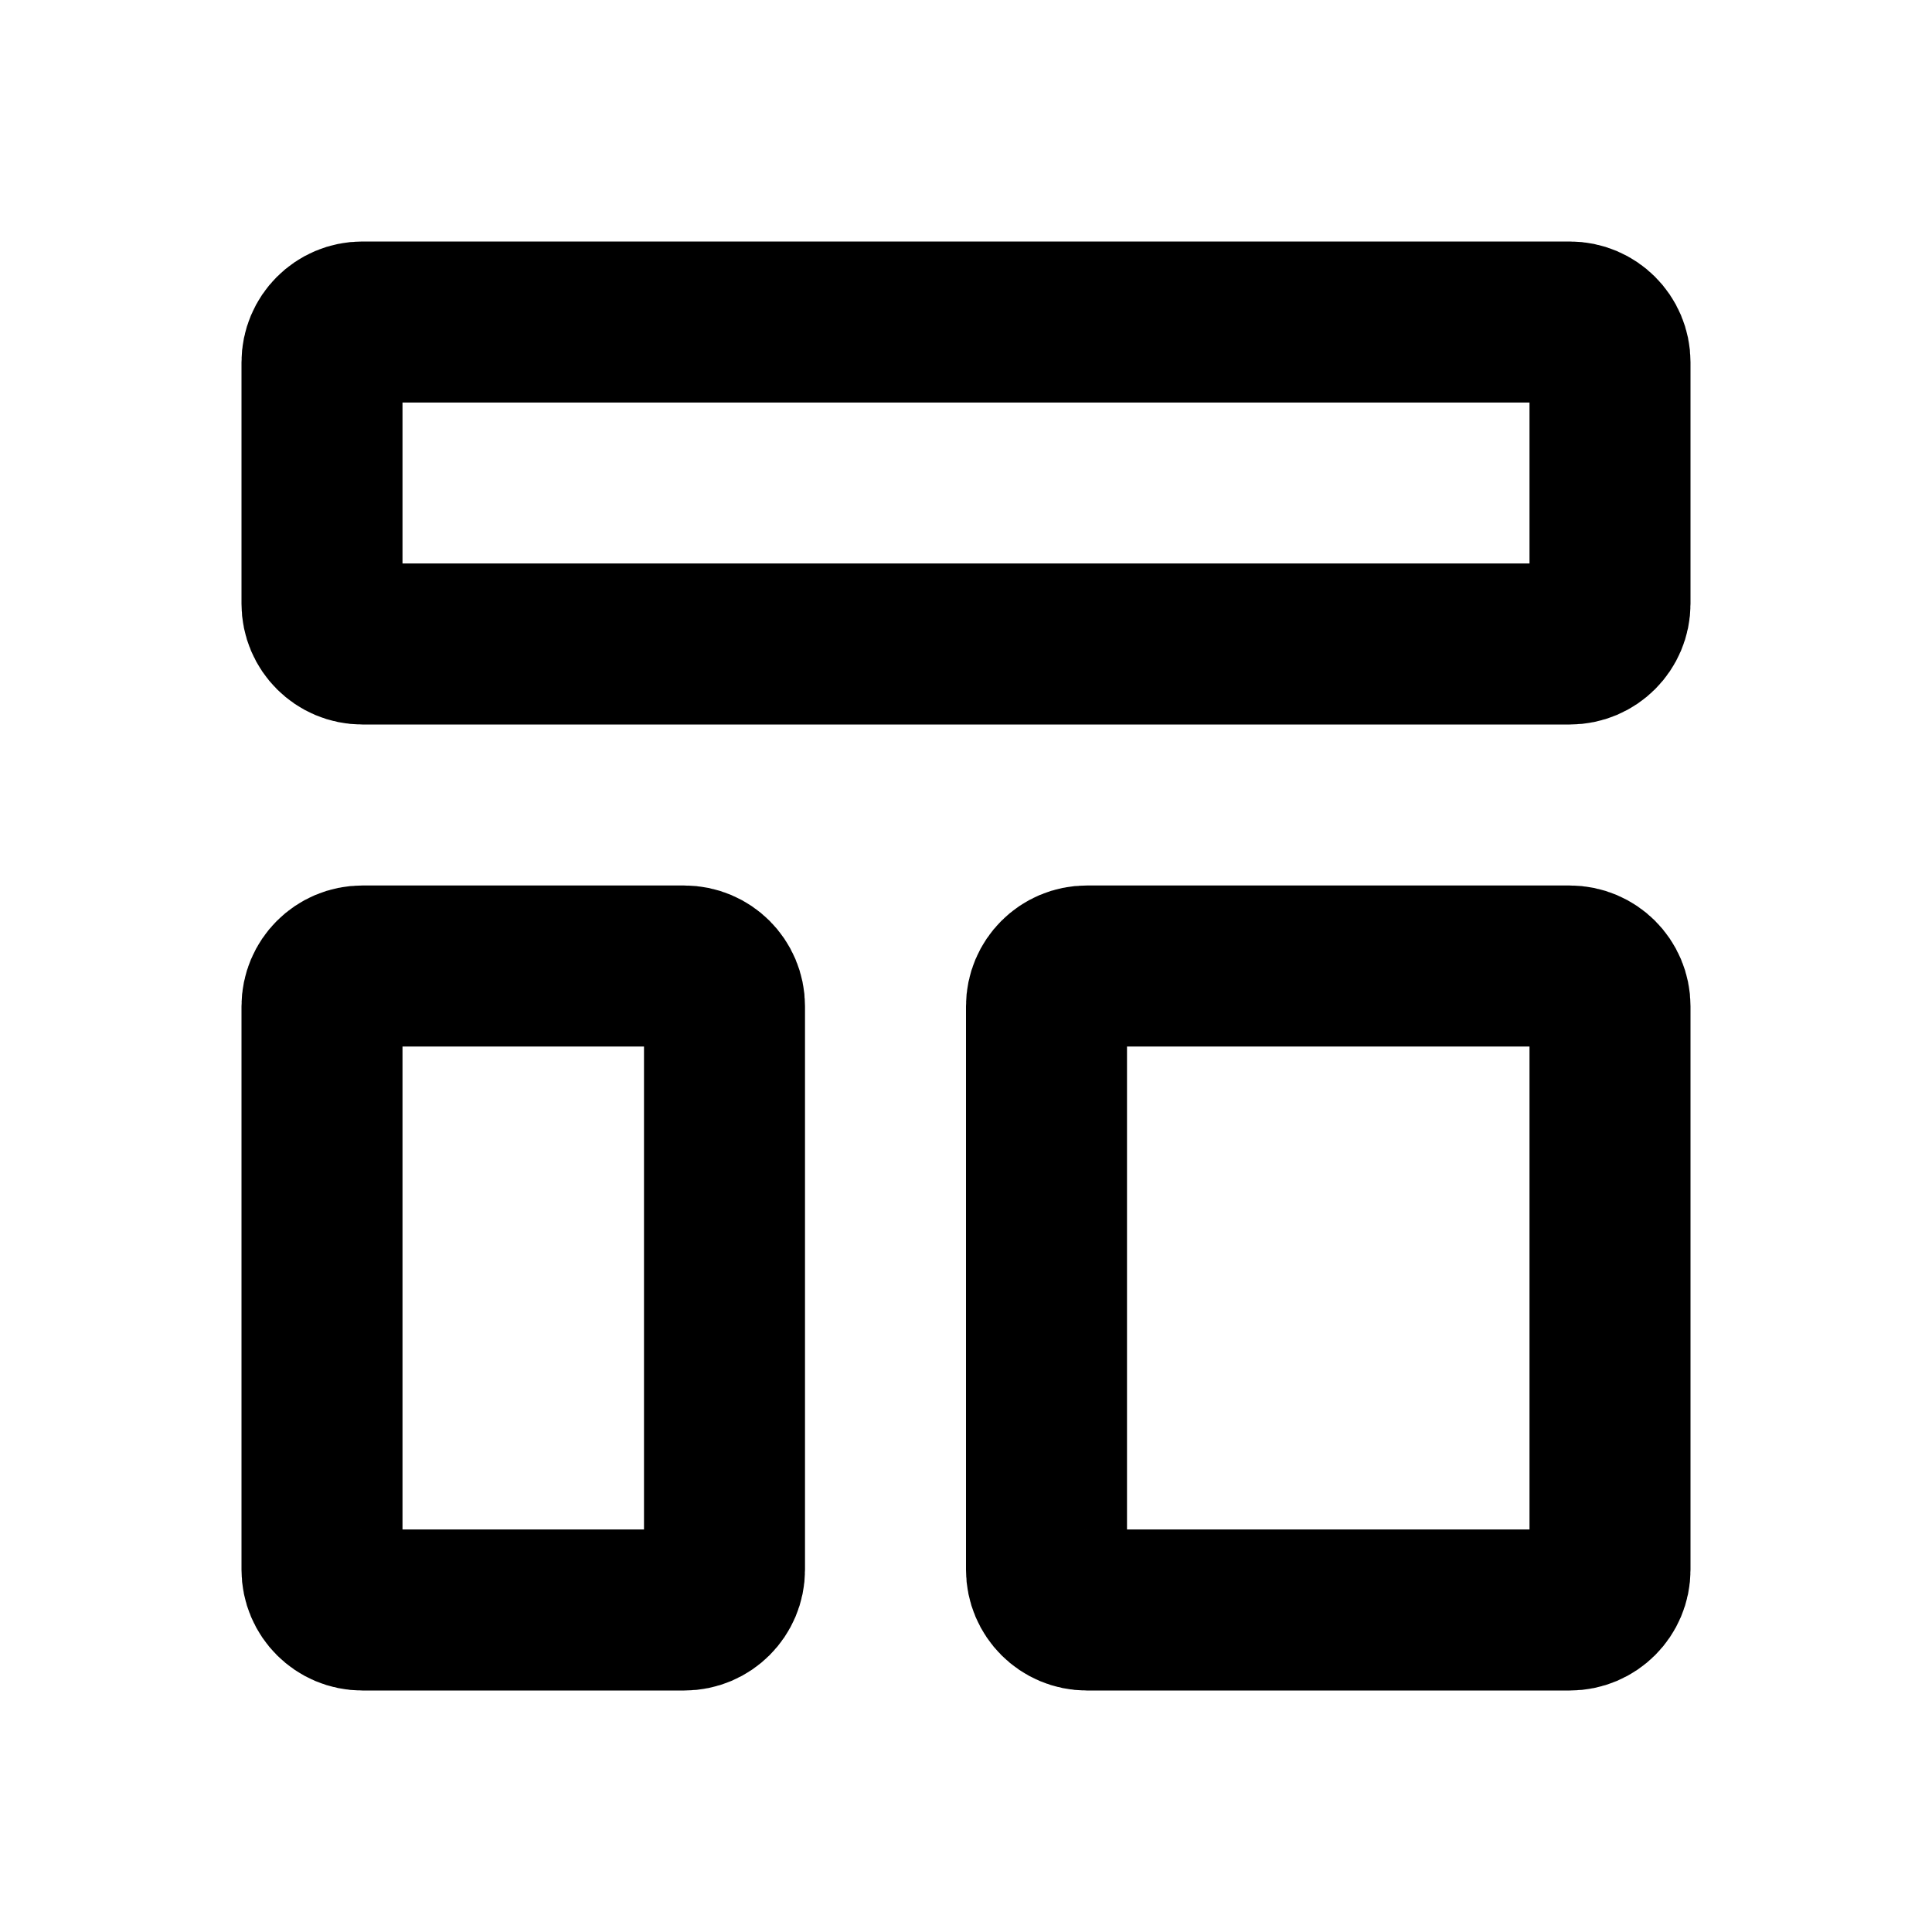
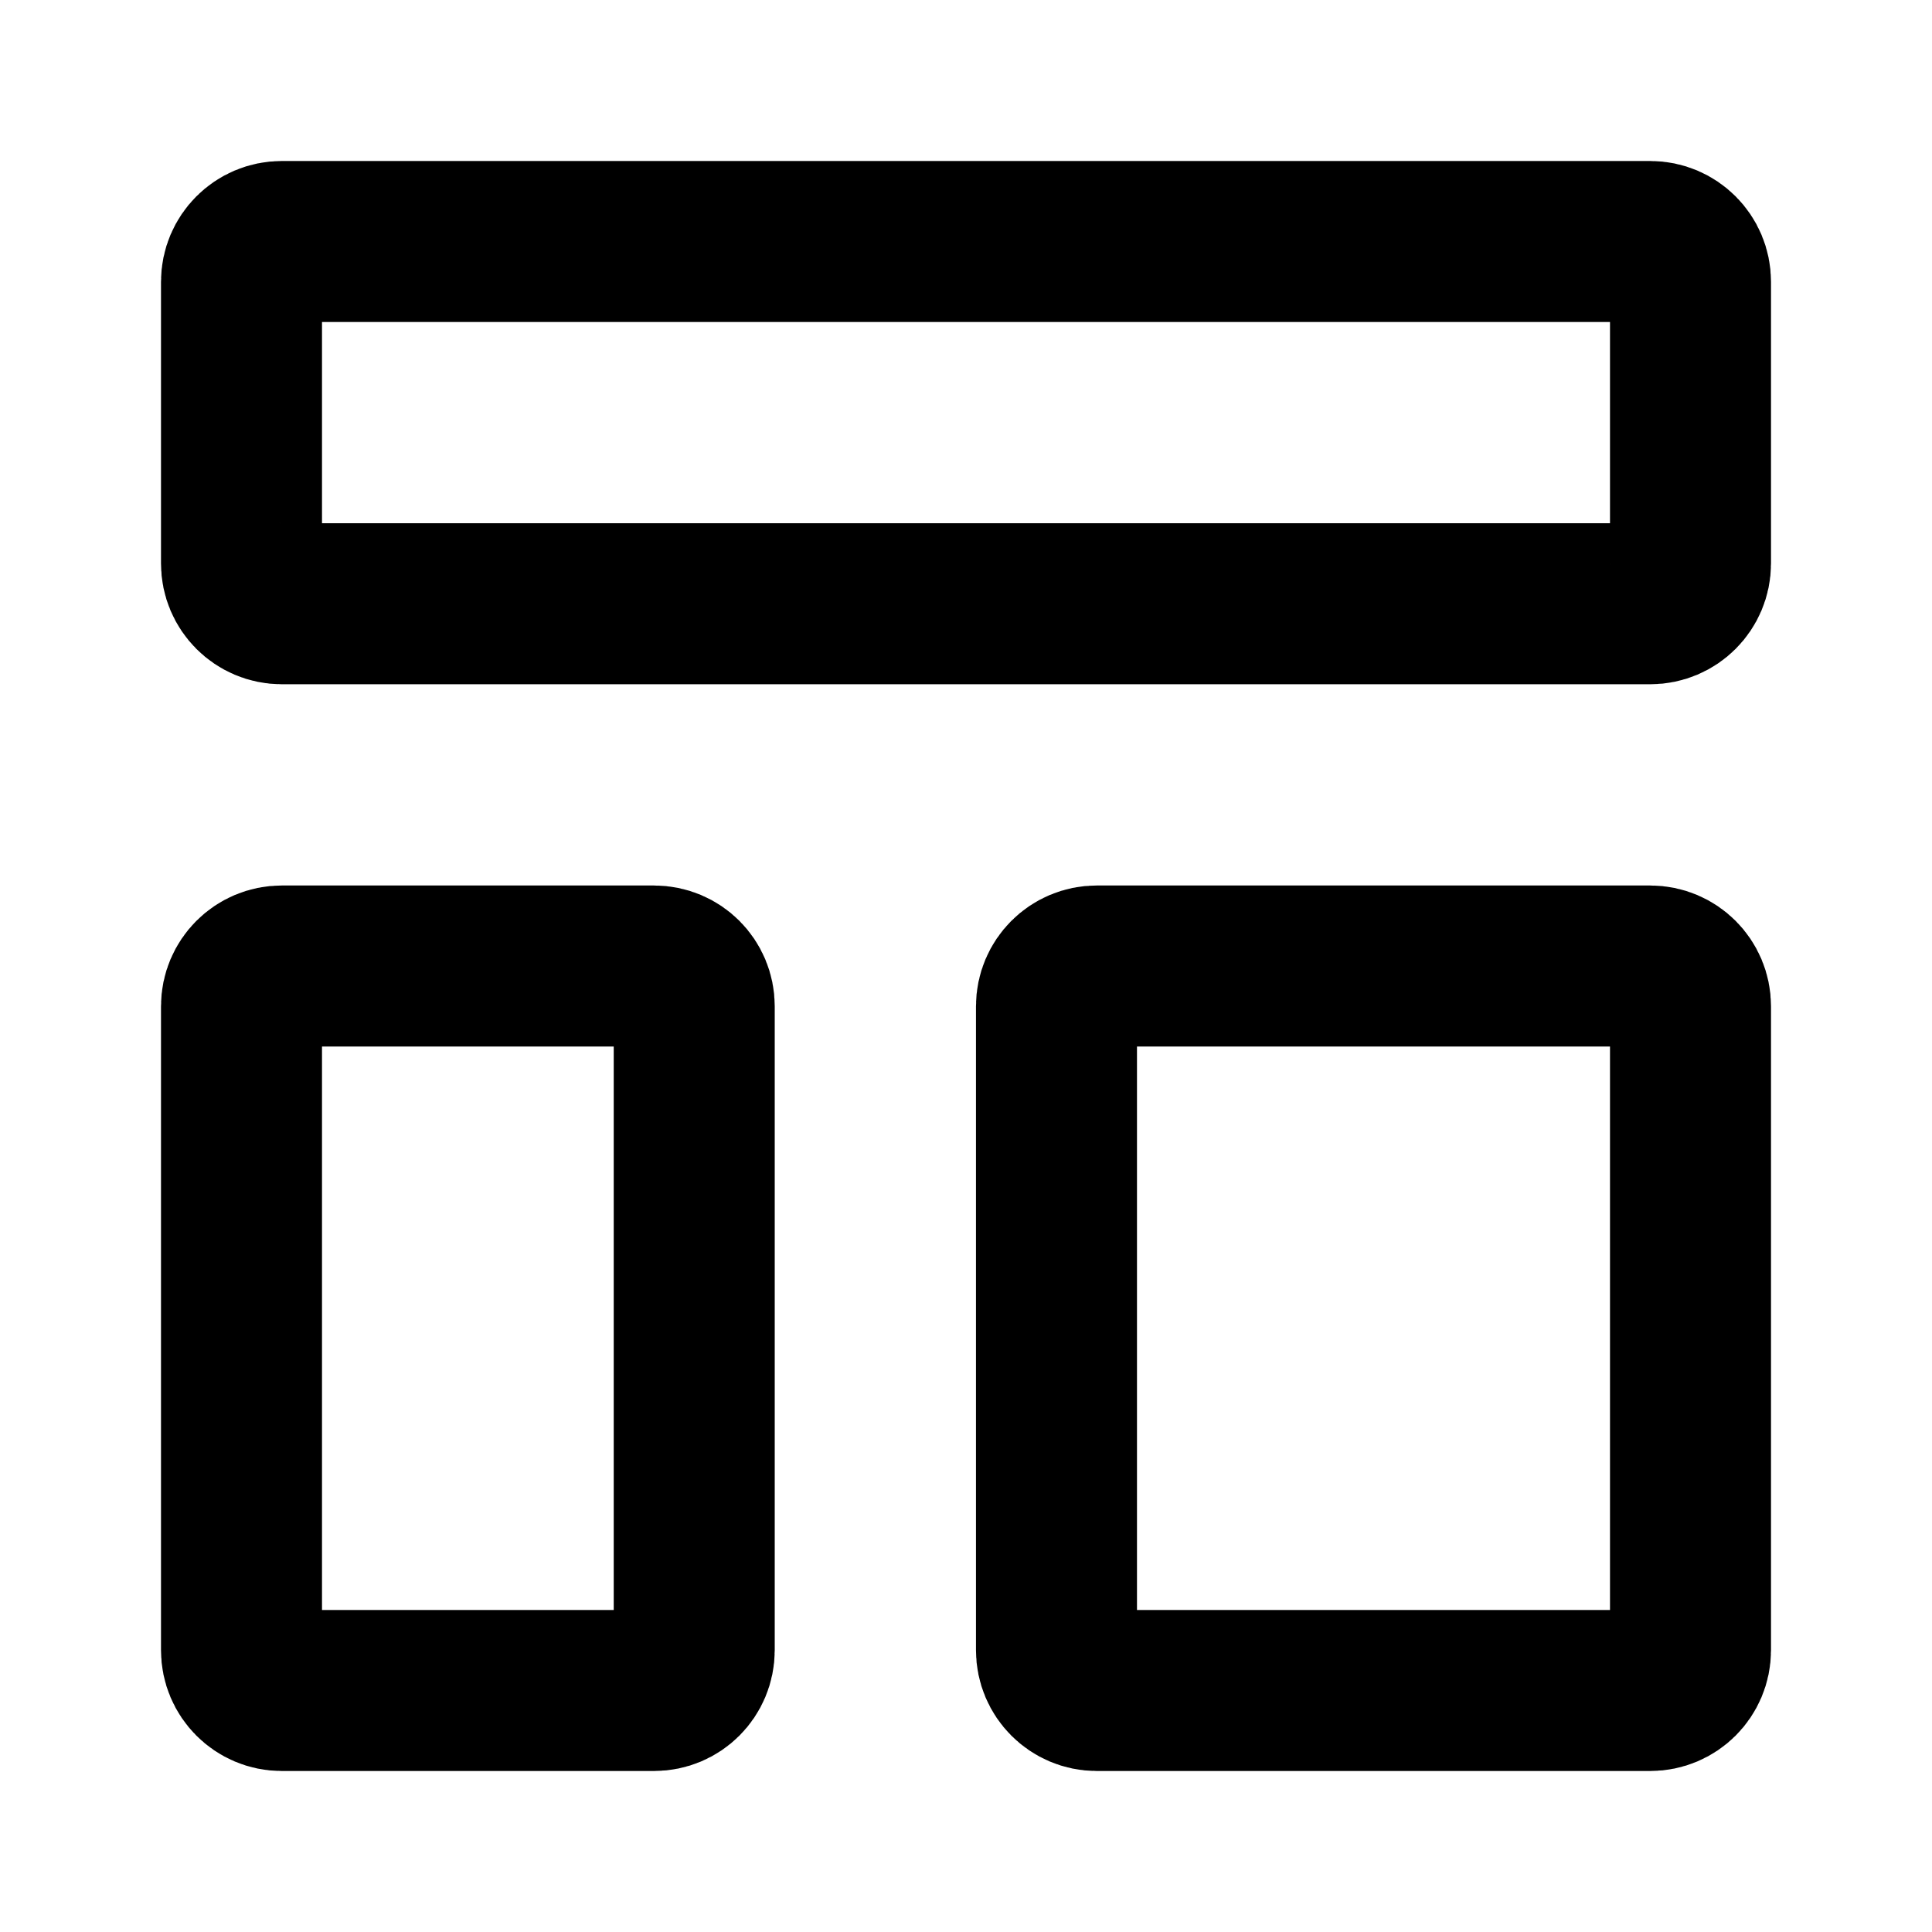
<svg xmlns="http://www.w3.org/2000/svg" width="12" height="12" viewBox="0 0 12 12" fill="none">
-   <path d="M2 2.25C2 2.112 2.112 2 2.25 2H9.75C9.888 2 10 2.112 10 2.25V3.75C10 3.888 9.888 4 9.75 4H2.25C2.112 4 2 3.888 2 3.75V2.25Z" stroke="black" stroke-linejoin="round" />
-   <path d="M2 6.25C2 6.112 2.112 6 2.25 6H4.25C4.388 6 4.5 6.112 4.5 6.25V9.75C4.5 9.888 4.388 10 4.25 10H2.25C2.112 10 2 9.888 2 9.75V6.25Z" stroke="black" stroke-linejoin="round" />
-   <path d="M6.5 6.25C6.5 6.112 6.612 6 6.75 6H9.75C9.888 6 10 6.112 10 6.25V9.75C10 9.888 9.888 10 9.75 10H6.75C6.612 10 6.5 9.888 6.5 9.75V6.25Z" stroke="black" stroke-linejoin="round" />
+   <path d="M1.5 1.75C1.5 1.612 1.612 1.5 1.75 1.5H10.25C10.388 1.5 10.5 1.612 10.5 1.75V3.5C10.5 3.638 10.388 3.75 10.25 3.75H1.75C1.612 3.75 1.5 3.638 1.5 3.5V1.75Z" stroke="black" stroke-linejoin="round" />
+   <path d="M1.5 6.25C1.5 6.112 1.612 6 1.75 6H4.062C4.201 6 4.312 6.112 4.312 6.25V10.25C4.312 10.388 4.201 10.5 4.062 10.5H1.75C1.612 10.5 1.5 10.388 1.5 10.25V6.25Z" stroke="black" stroke-linejoin="round" />
+   <path d="M6.562 6.25C6.562 6.112 6.674 6 6.812 6H10.25C10.388 6 10.5 6.112 10.5 6.25V10.25C10.5 10.388 10.388 10.5 10.25 10.5H6.812C6.674 10.5 6.562 10.388 6.562 10.25V6.25Z" stroke="black" stroke-linejoin="round" />
</svg>
